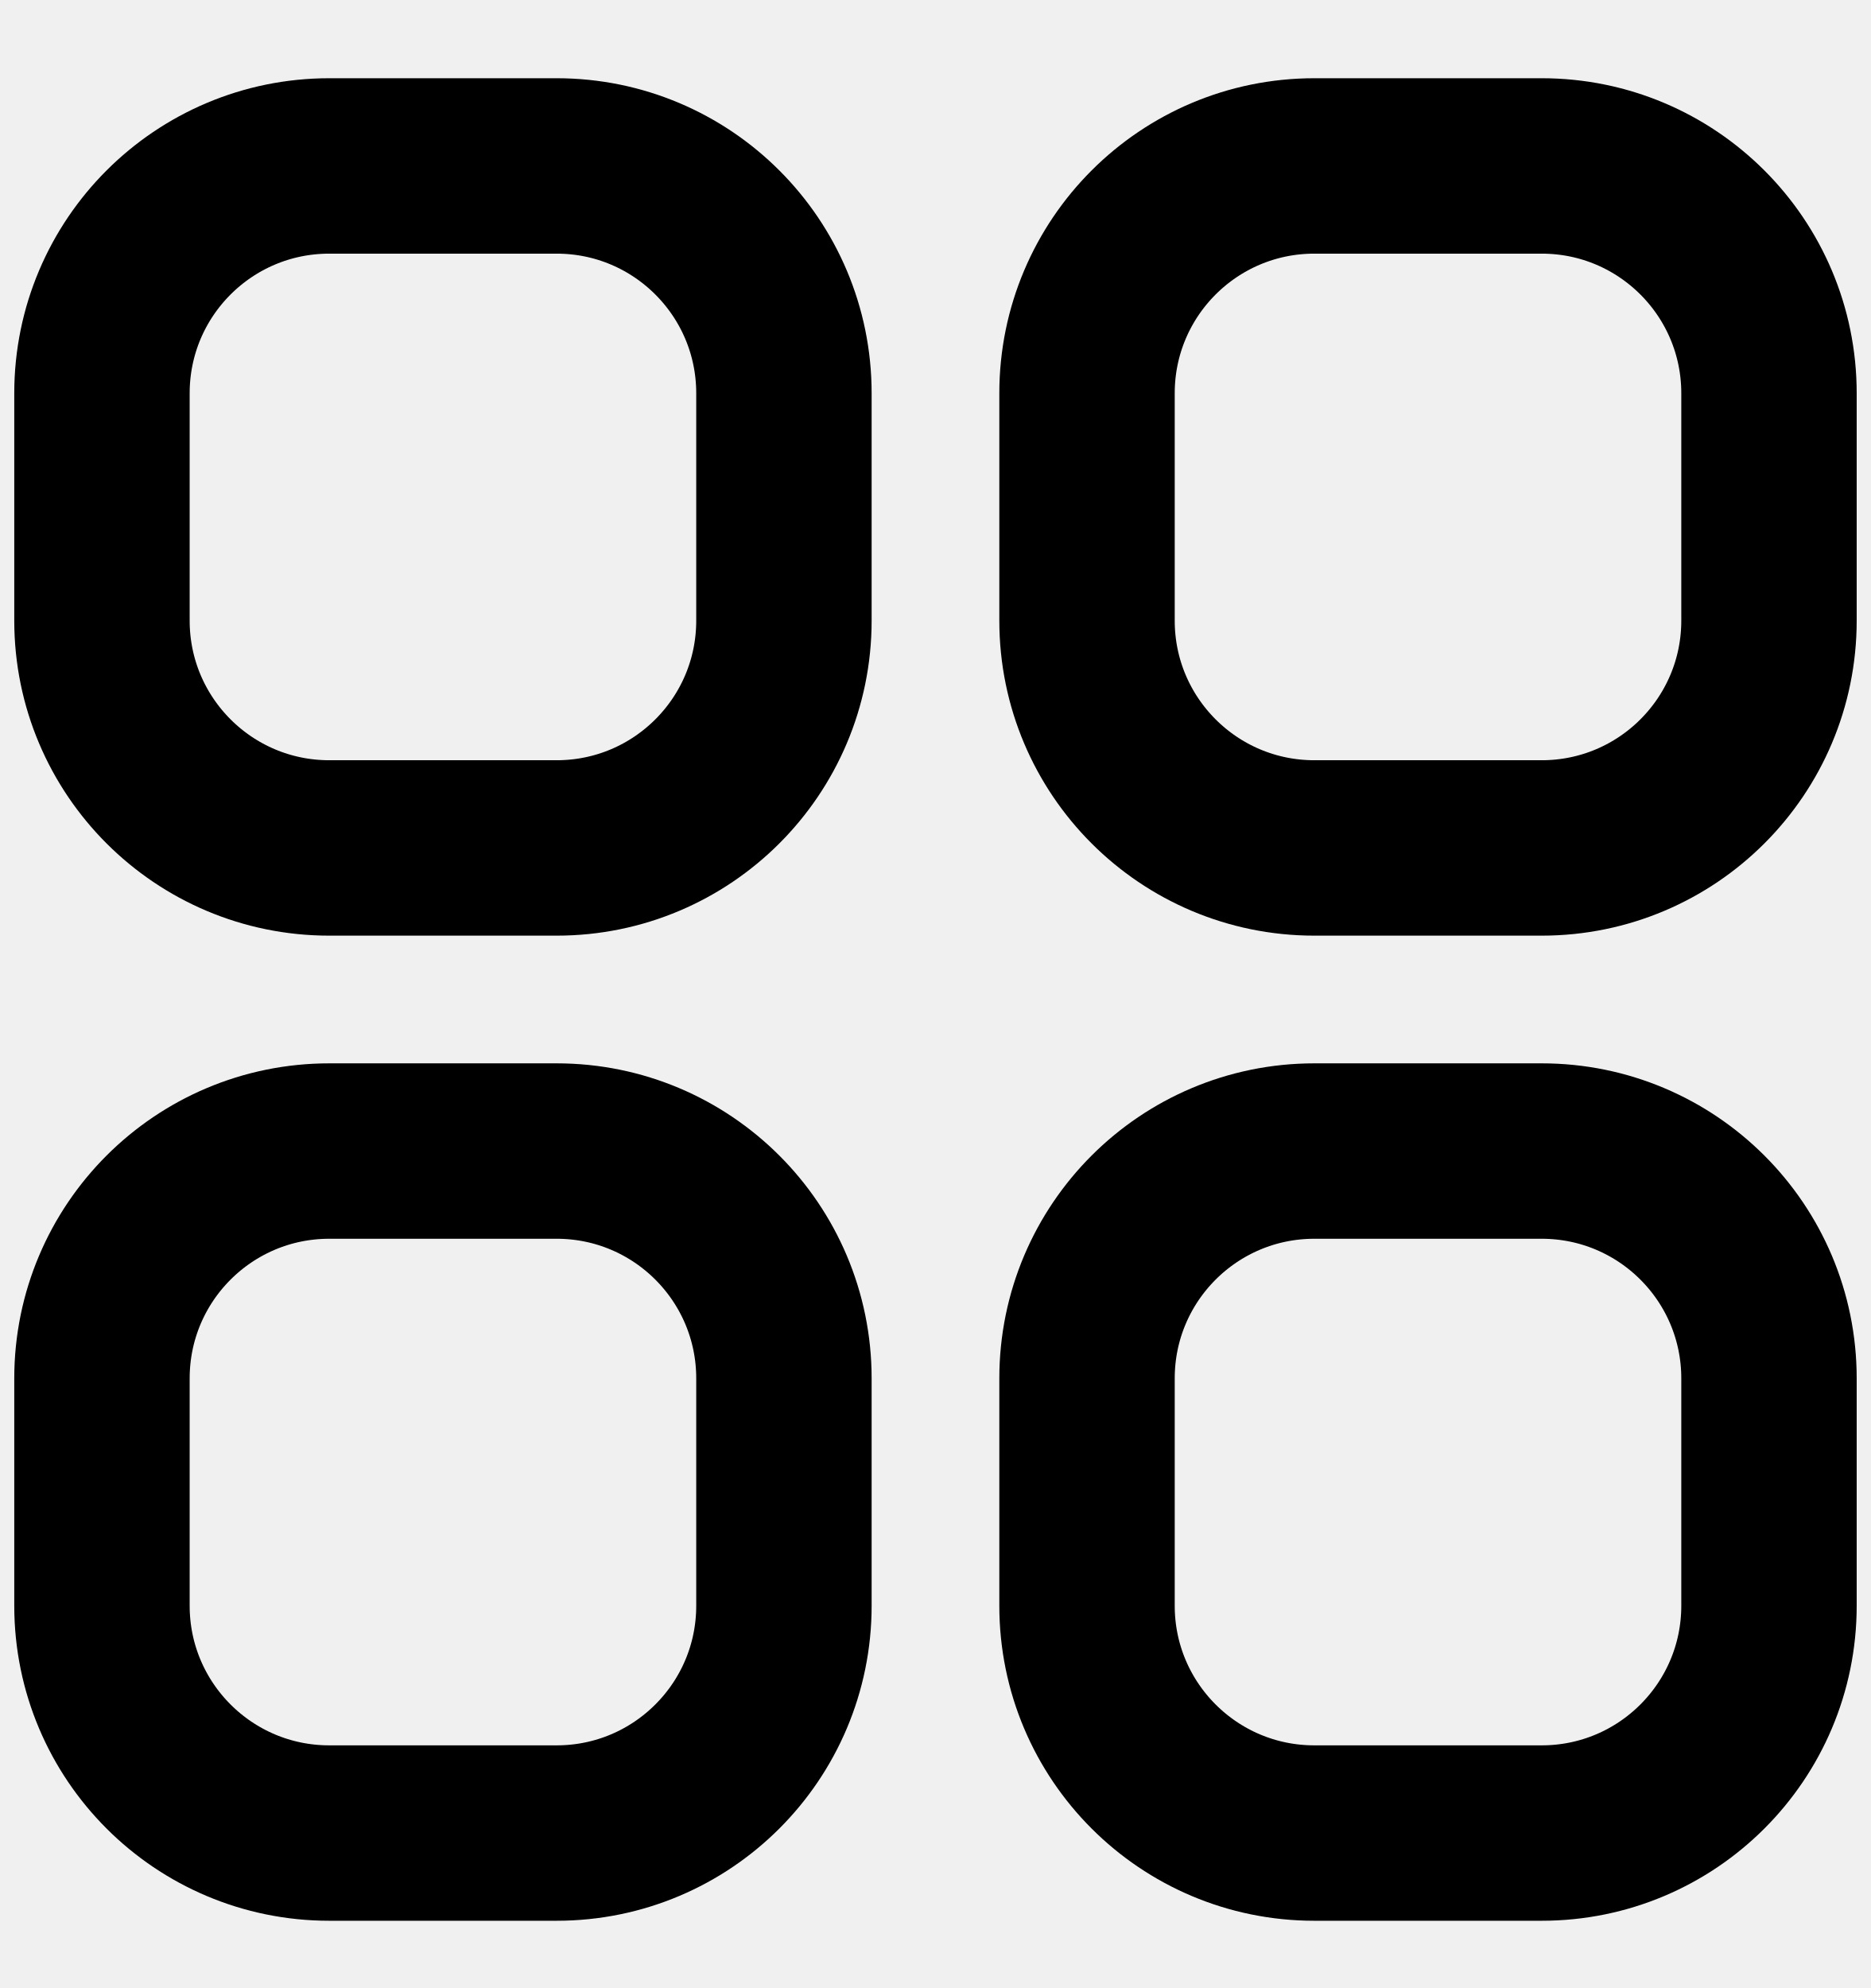
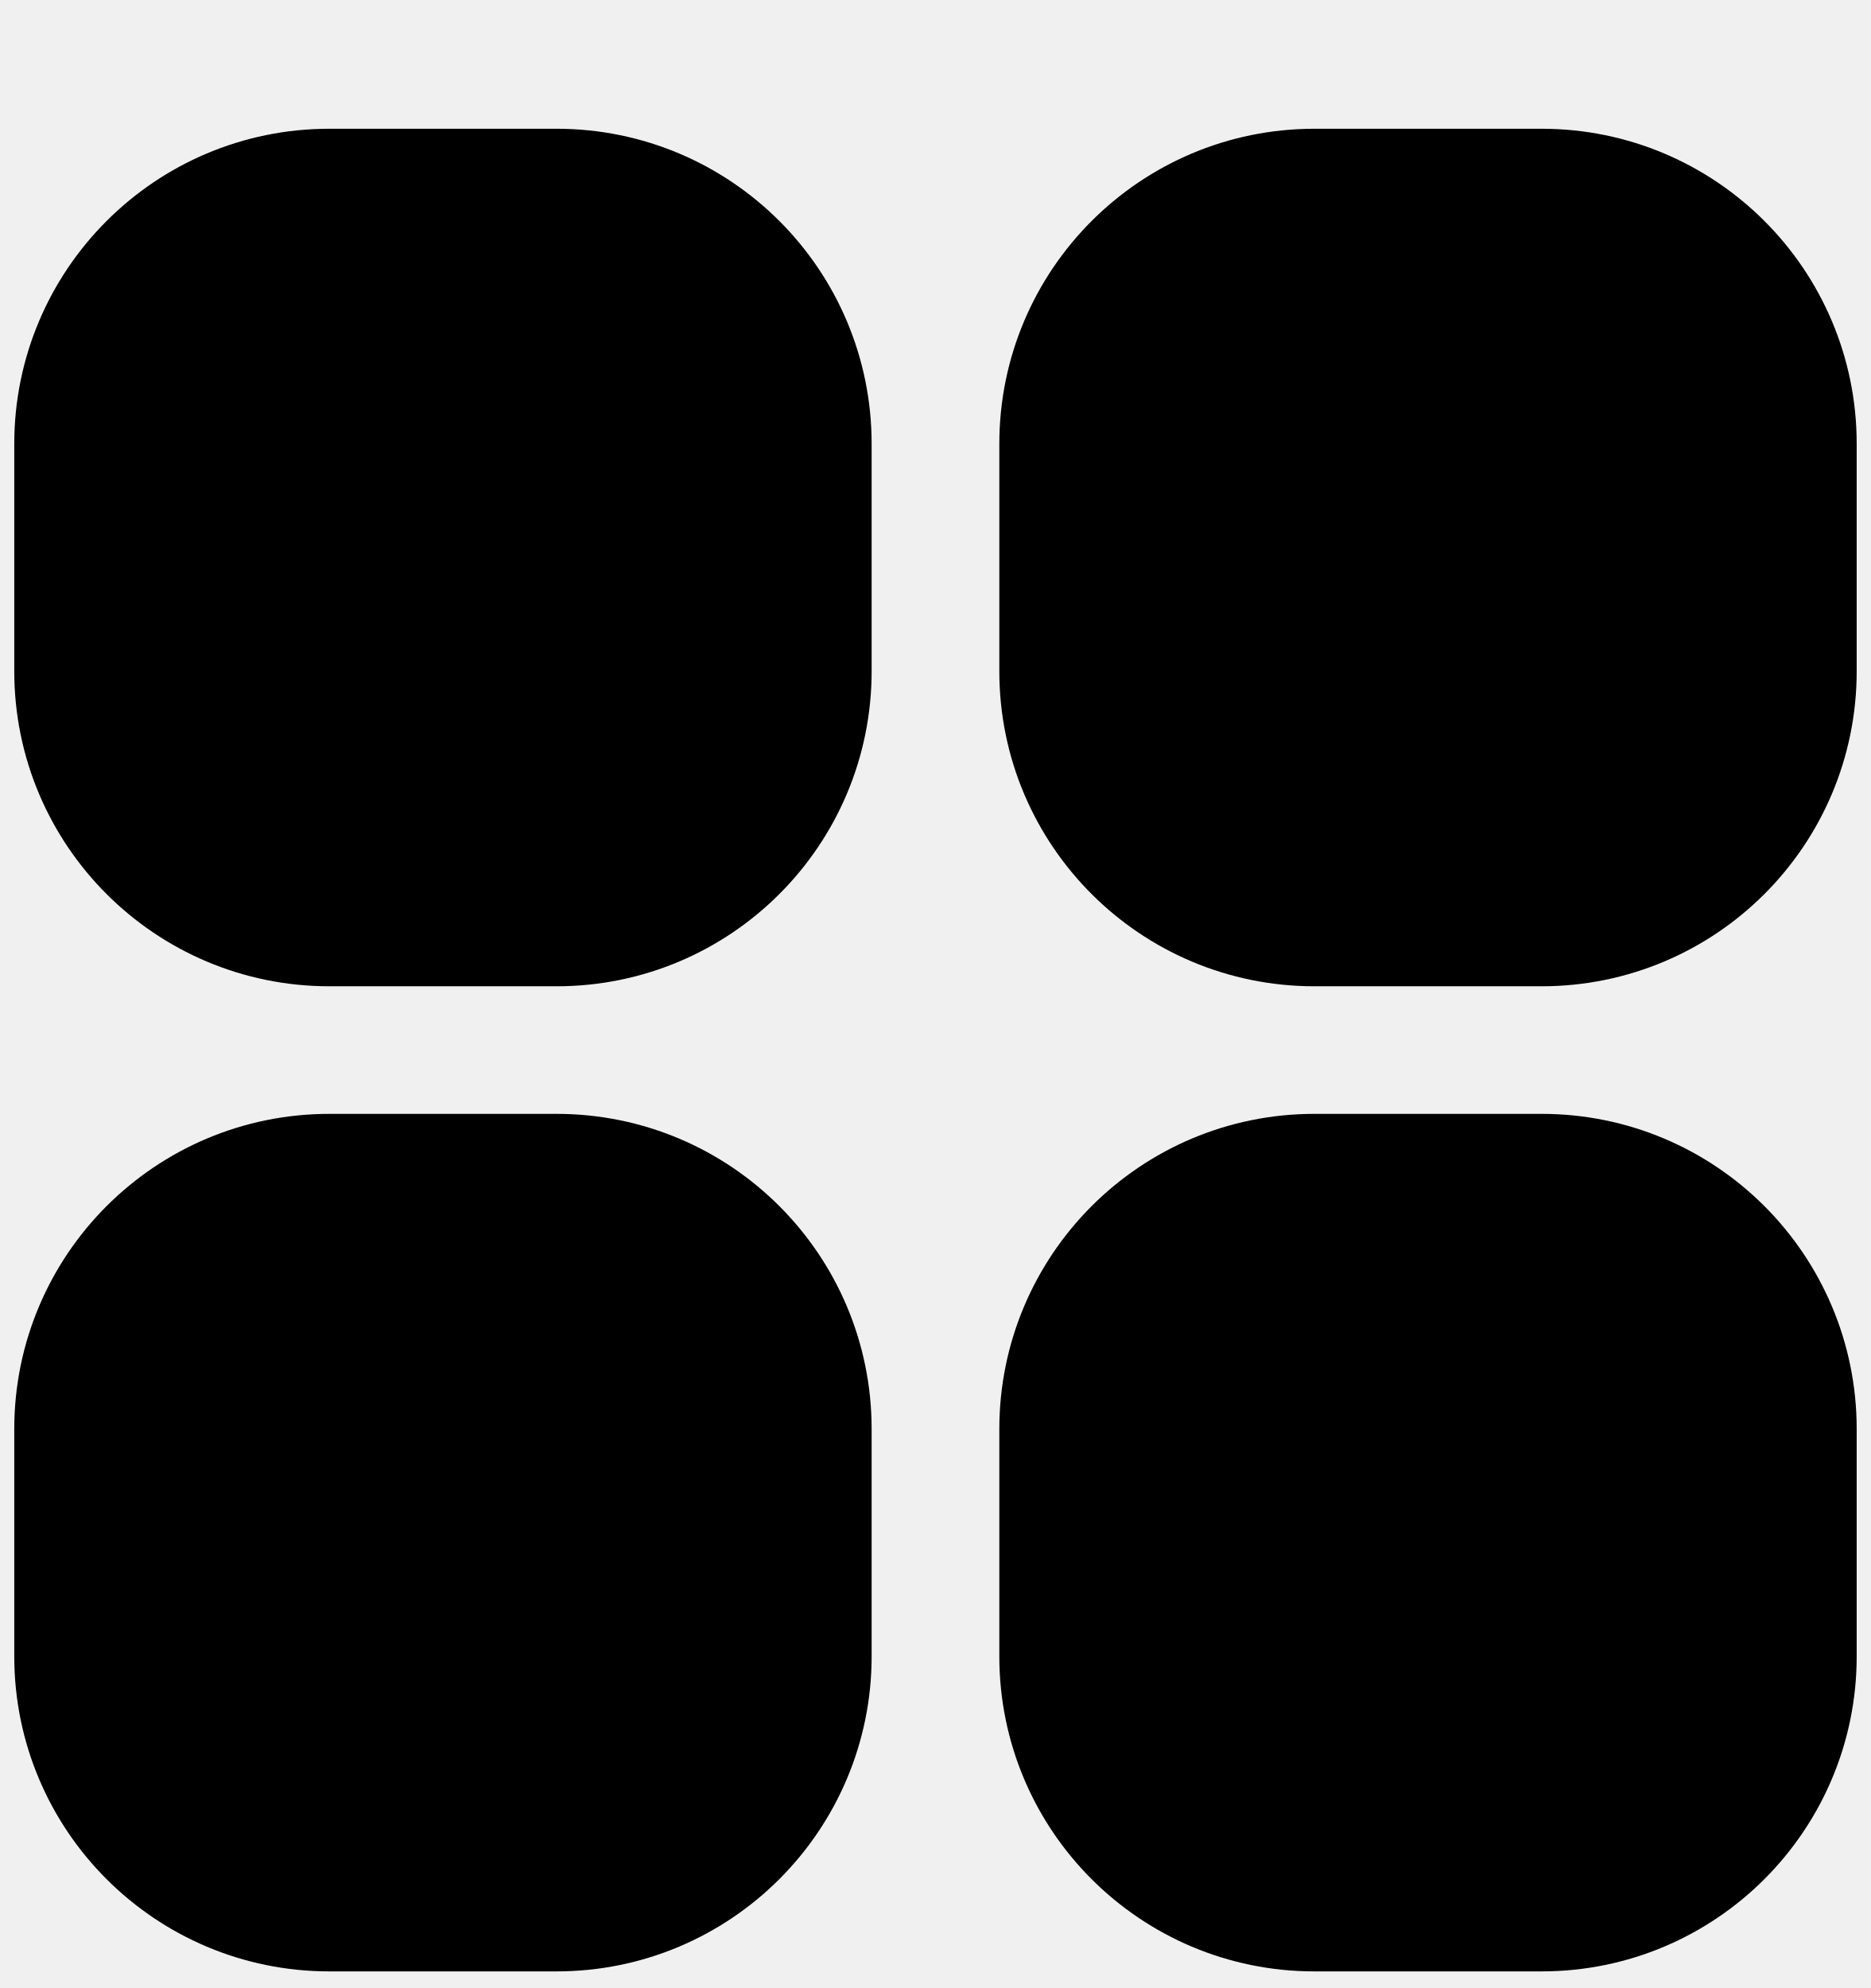
- <svg xmlns="http://www.w3.org/2000/svg" width="16" height="17" viewBox="0 0 16 17" fill="none">
-   <g clip-path="url(#clip0_1243_5090)">
-     <path d="M0.872 3.363C0.872 2.289 1.742 1.419 2.816 1.419H4.76C5.834 1.419 6.704 2.289 6.704 3.363V5.307C6.704 6.381 5.834 7.251 4.76 7.251H2.816C1.742 7.251 0.872 6.381 0.872 5.307V3.363Z" stroke="black" stroke-width="1.5" stroke-linecap="round" stroke-linejoin="round" />
-     <path d="M0.872 11.787C0.872 10.713 1.742 9.843 2.816 9.843H4.76C5.834 9.843 6.704 10.713 6.704 11.787V13.731C6.704 14.805 5.834 15.675 4.76 15.675H2.816C1.742 15.675 0.872 14.805 0.872 13.731V11.787Z" stroke="black" stroke-width="1.5" stroke-linecap="round" stroke-linejoin="round" />
-     <path d="M9.296 3.363C9.296 2.289 10.166 1.419 11.24 1.419H13.184C14.258 1.419 15.128 2.289 15.128 3.363V5.307C15.128 6.381 14.258 7.251 13.184 7.251H11.24C10.166 7.251 9.296 6.381 9.296 5.307V3.363Z" stroke="black" stroke-width="1.5" stroke-linecap="round" stroke-linejoin="round" />
-     <path d="M9.296 11.787C9.296 10.713 10.166 9.843 11.24 9.843H13.184C14.258 9.843 15.128 10.713 15.128 11.787V13.731C15.128 14.805 14.258 15.675 13.184 15.675H11.24C10.166 15.675 9.296 14.805 9.296 13.731V11.787Z" stroke="black" stroke-width="1.5" stroke-linecap="round" stroke-linejoin="round" />
+ <svg viewBox="0 0 16 17">
+   <g stroke="currentColor" stroke-linecap="round" stroke-linejoin="round" stroke-width="1.5" clip-path="url(#a)">
+     <path d="M.872 3.795c0-1.073.87-1.944 1.944-1.944H4.76c1.074 0 1.944.87 1.944 1.944V5.74c0 1.074-.87 1.944-1.944 1.944H2.816A1.944 1.944 0 0 1 .872 5.74V3.795Zm0 8.425c0-1.074.87-1.945 1.944-1.945H4.76c1.074 0 1.944.87 1.944 1.945v1.944c0 1.073-.87 1.944-1.944 1.944H2.816a1.944 1.944 0 0 1-1.944-1.944V12.22Zm8.424-8.425c0-1.073.87-1.944 1.944-1.944h1.944c1.074 0 1.944.87 1.944 1.944V5.74c0 1.074-.87 1.944-1.944 1.944H11.24A1.944 1.944 0 0 1 9.296 5.74V3.795Zm0 8.425c0-1.074.87-1.945 1.944-1.945h1.944c1.074 0 1.944.87 1.944 1.945v1.944c0 1.073-.87 1.944-1.944 1.944H11.24a1.944 1.944 0 0 1-1.944-1.944V12.22Z" />
  </g>
  <defs>
-     <clipPath id="clip0_1243_5090">
-       <rect width="16" height="16" fill="white" transform="translate(0 0.547119)" />
+     <clipPath id="a">
+       <path d="M0 0h16v16H0z" transform="translate(0 .98)" />
    </clipPath>
  </defs>
</svg>
